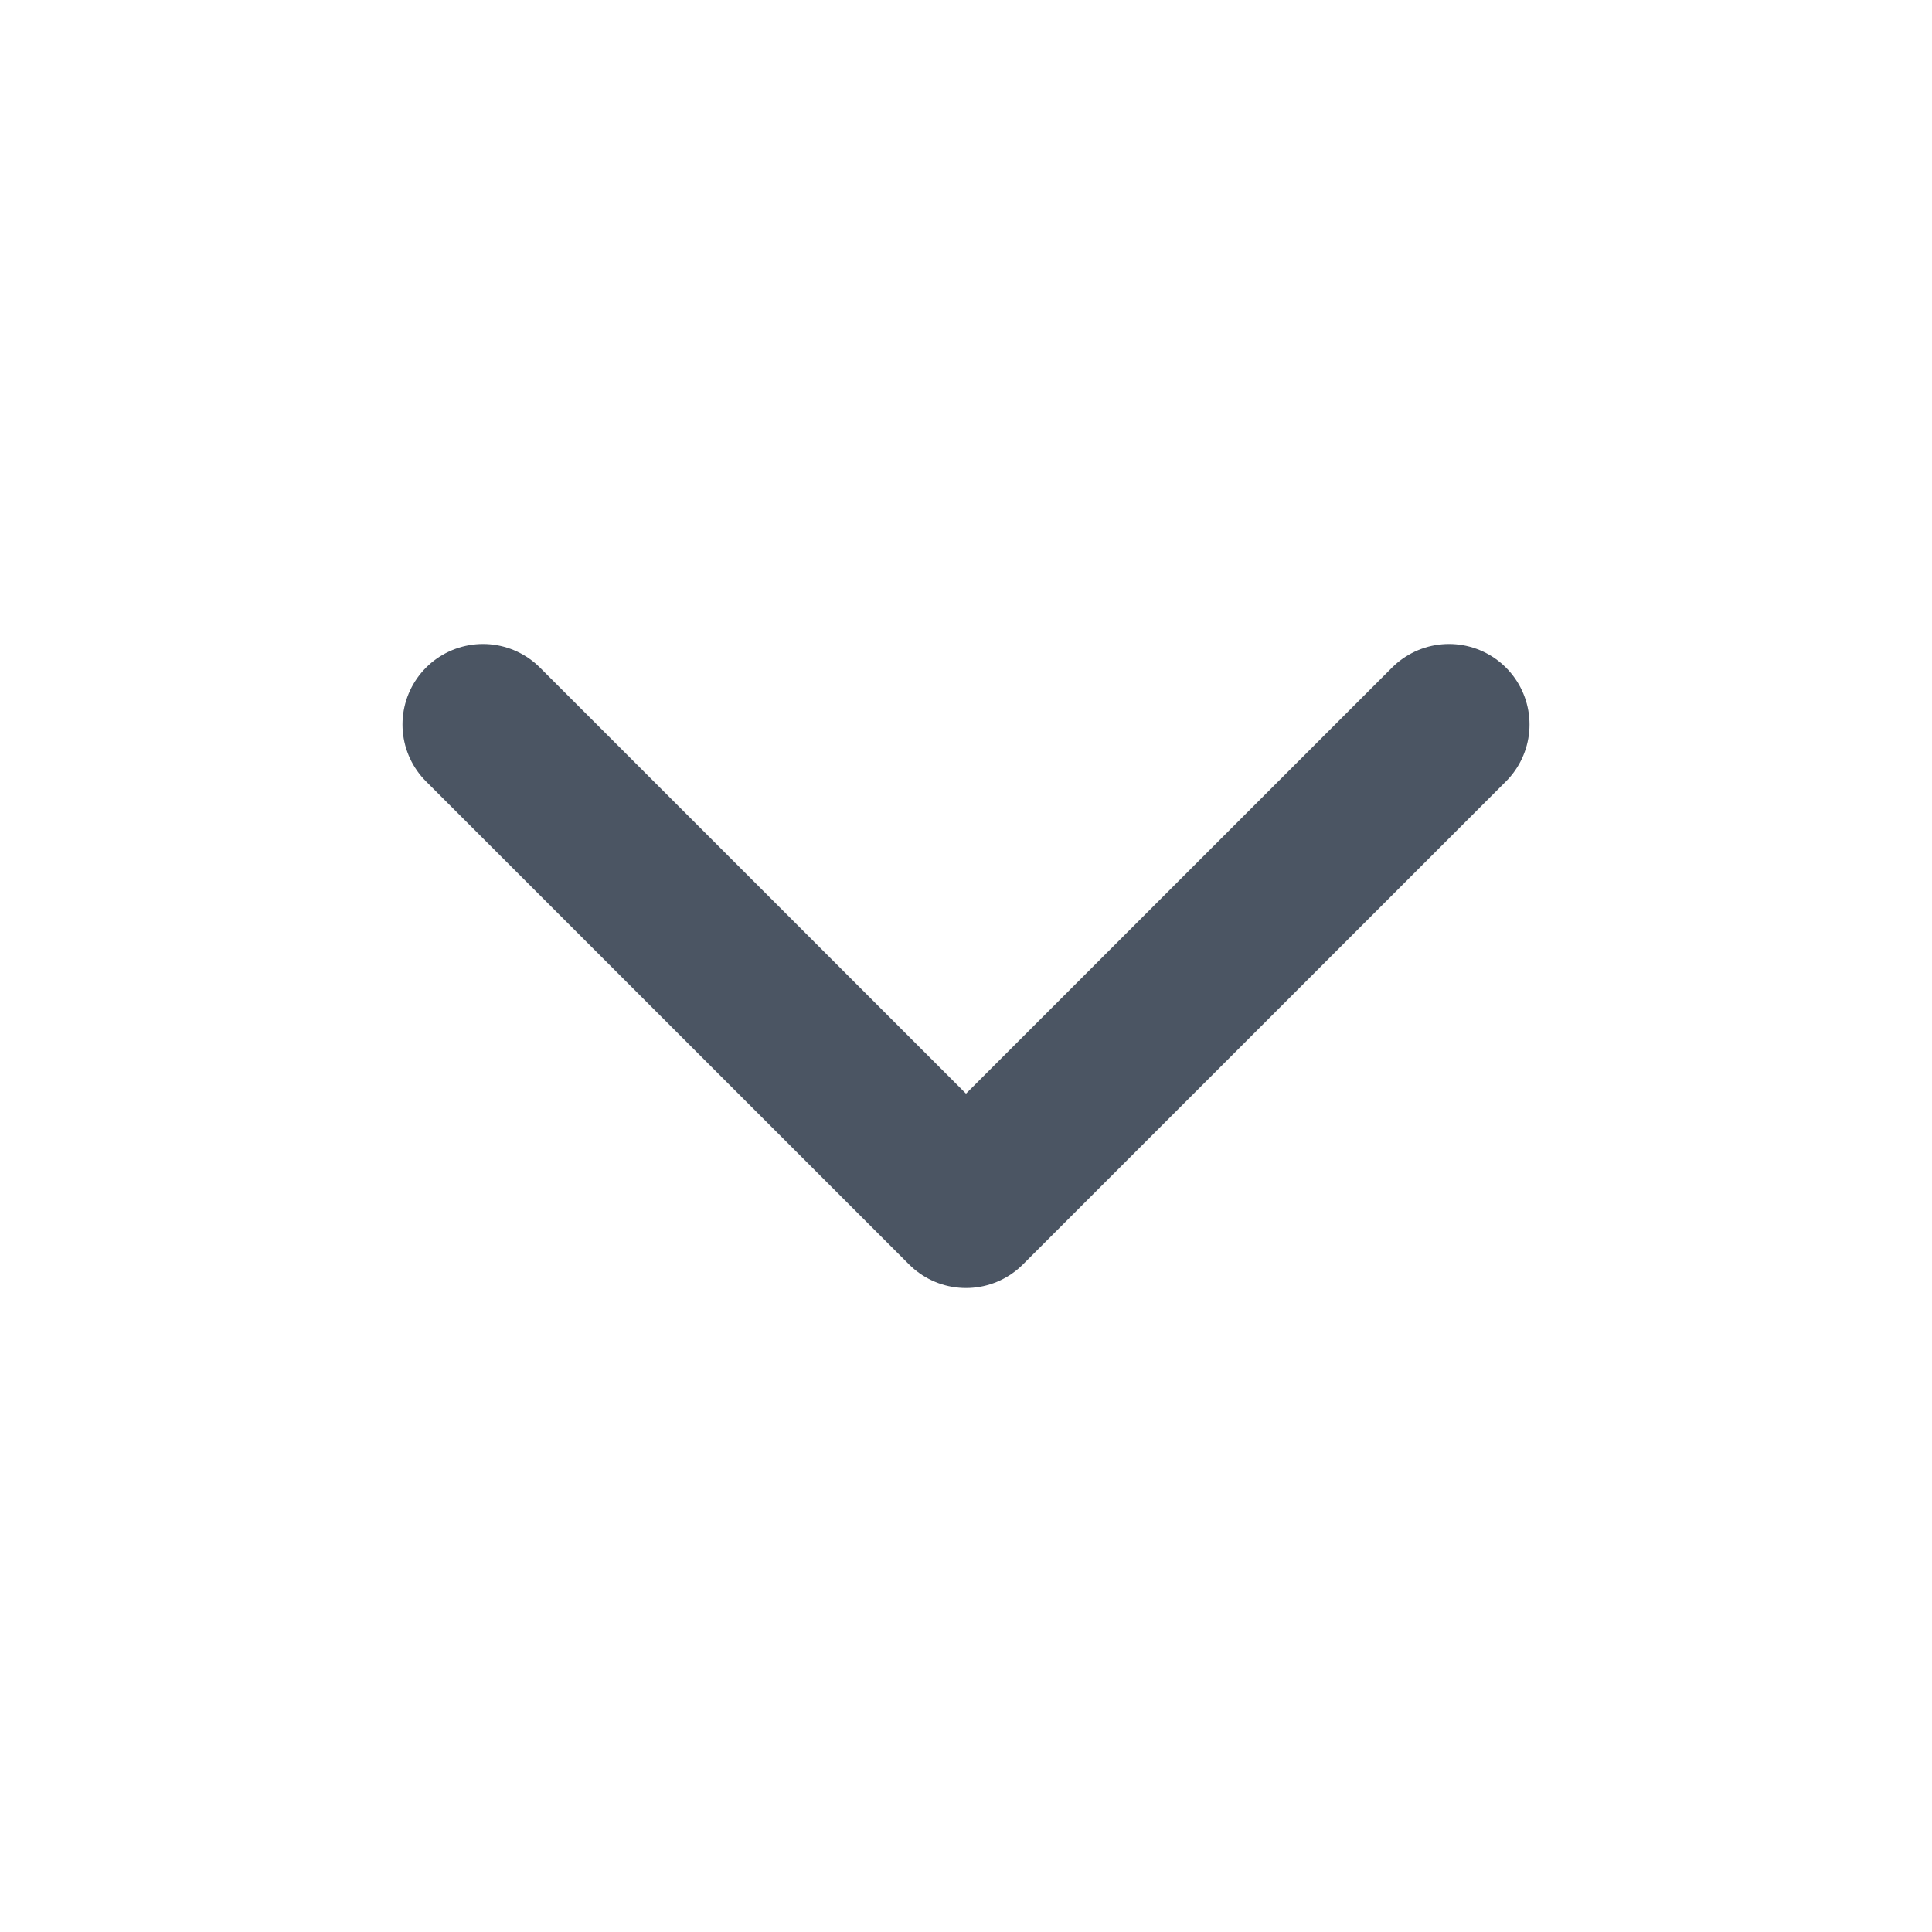
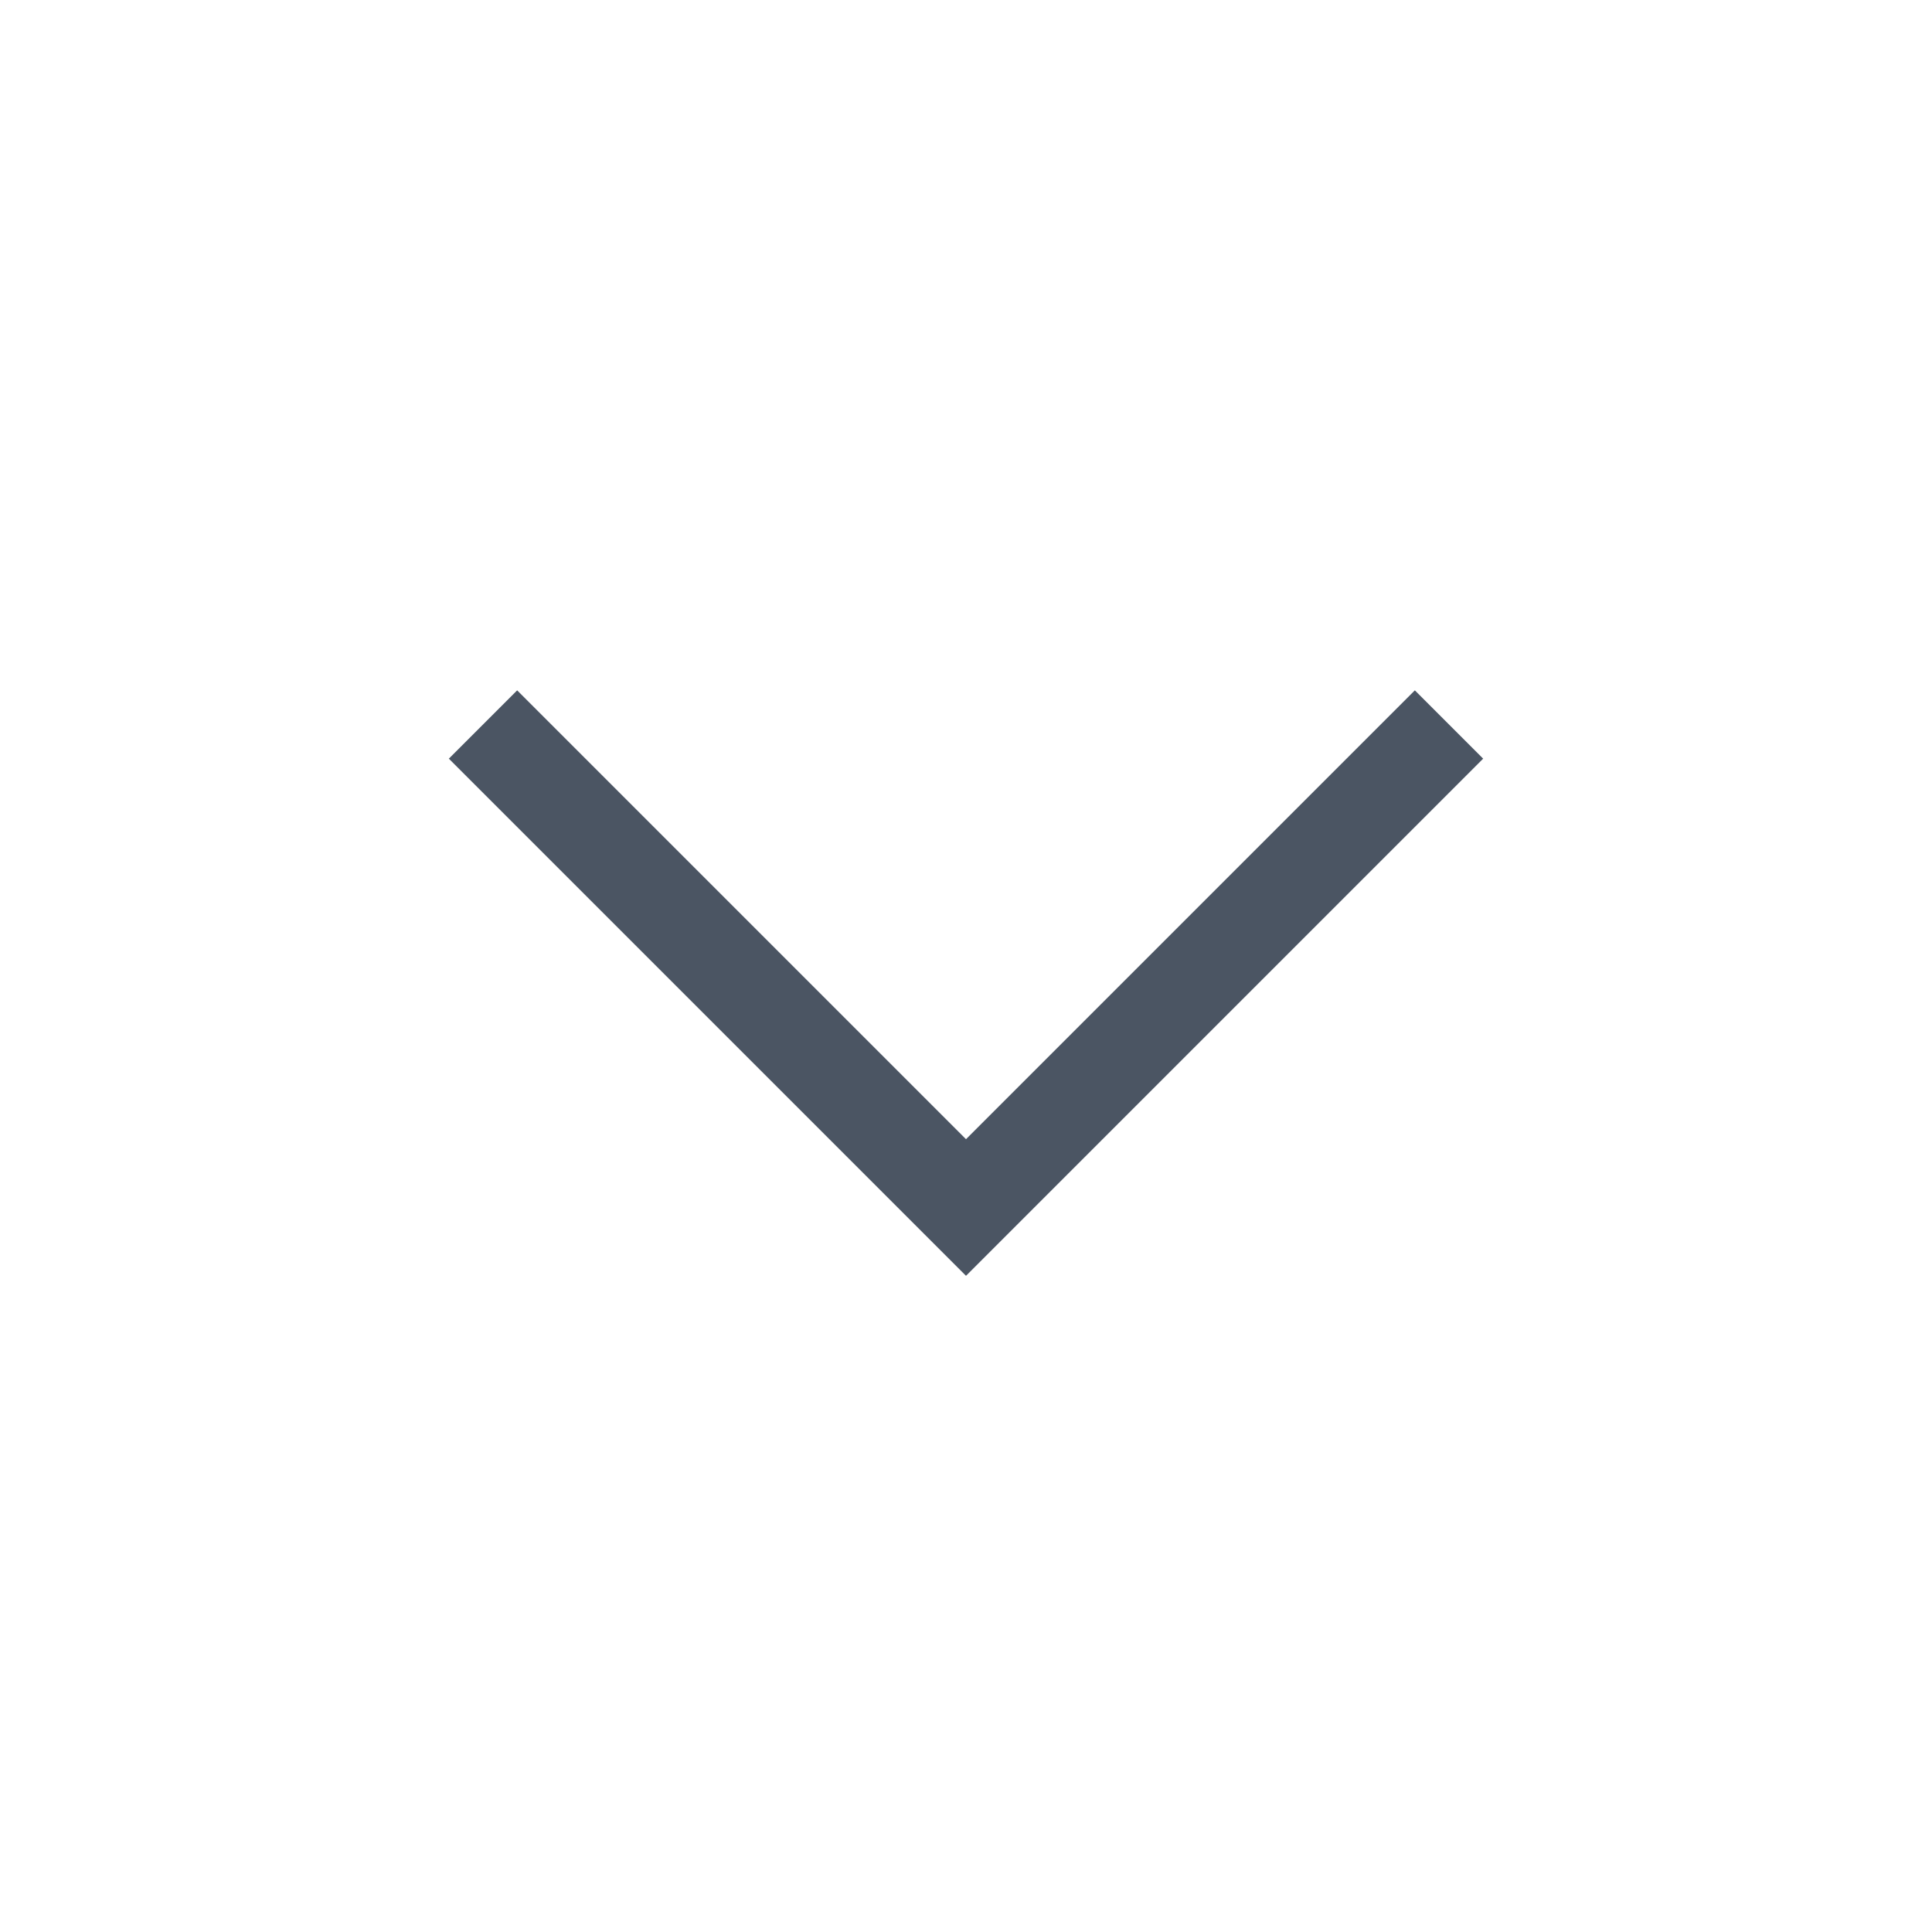
<svg xmlns="http://www.w3.org/2000/svg" width="20" height="20" viewBox="0 0 20 20" fill="none">
-   <path d="M5 7.5L10 12.5L15 7.5" stroke="#4B5563" stroke-width="1.667" stroke-linecap="round" stroke-linejoin="round" />
+   <path d="M5 7.5L10 12.5L15 7.5" stroke="#4B5563" strokeWidth="1.667" strokeLinecap="round" strokeLinejoin="round" />
</svg>
